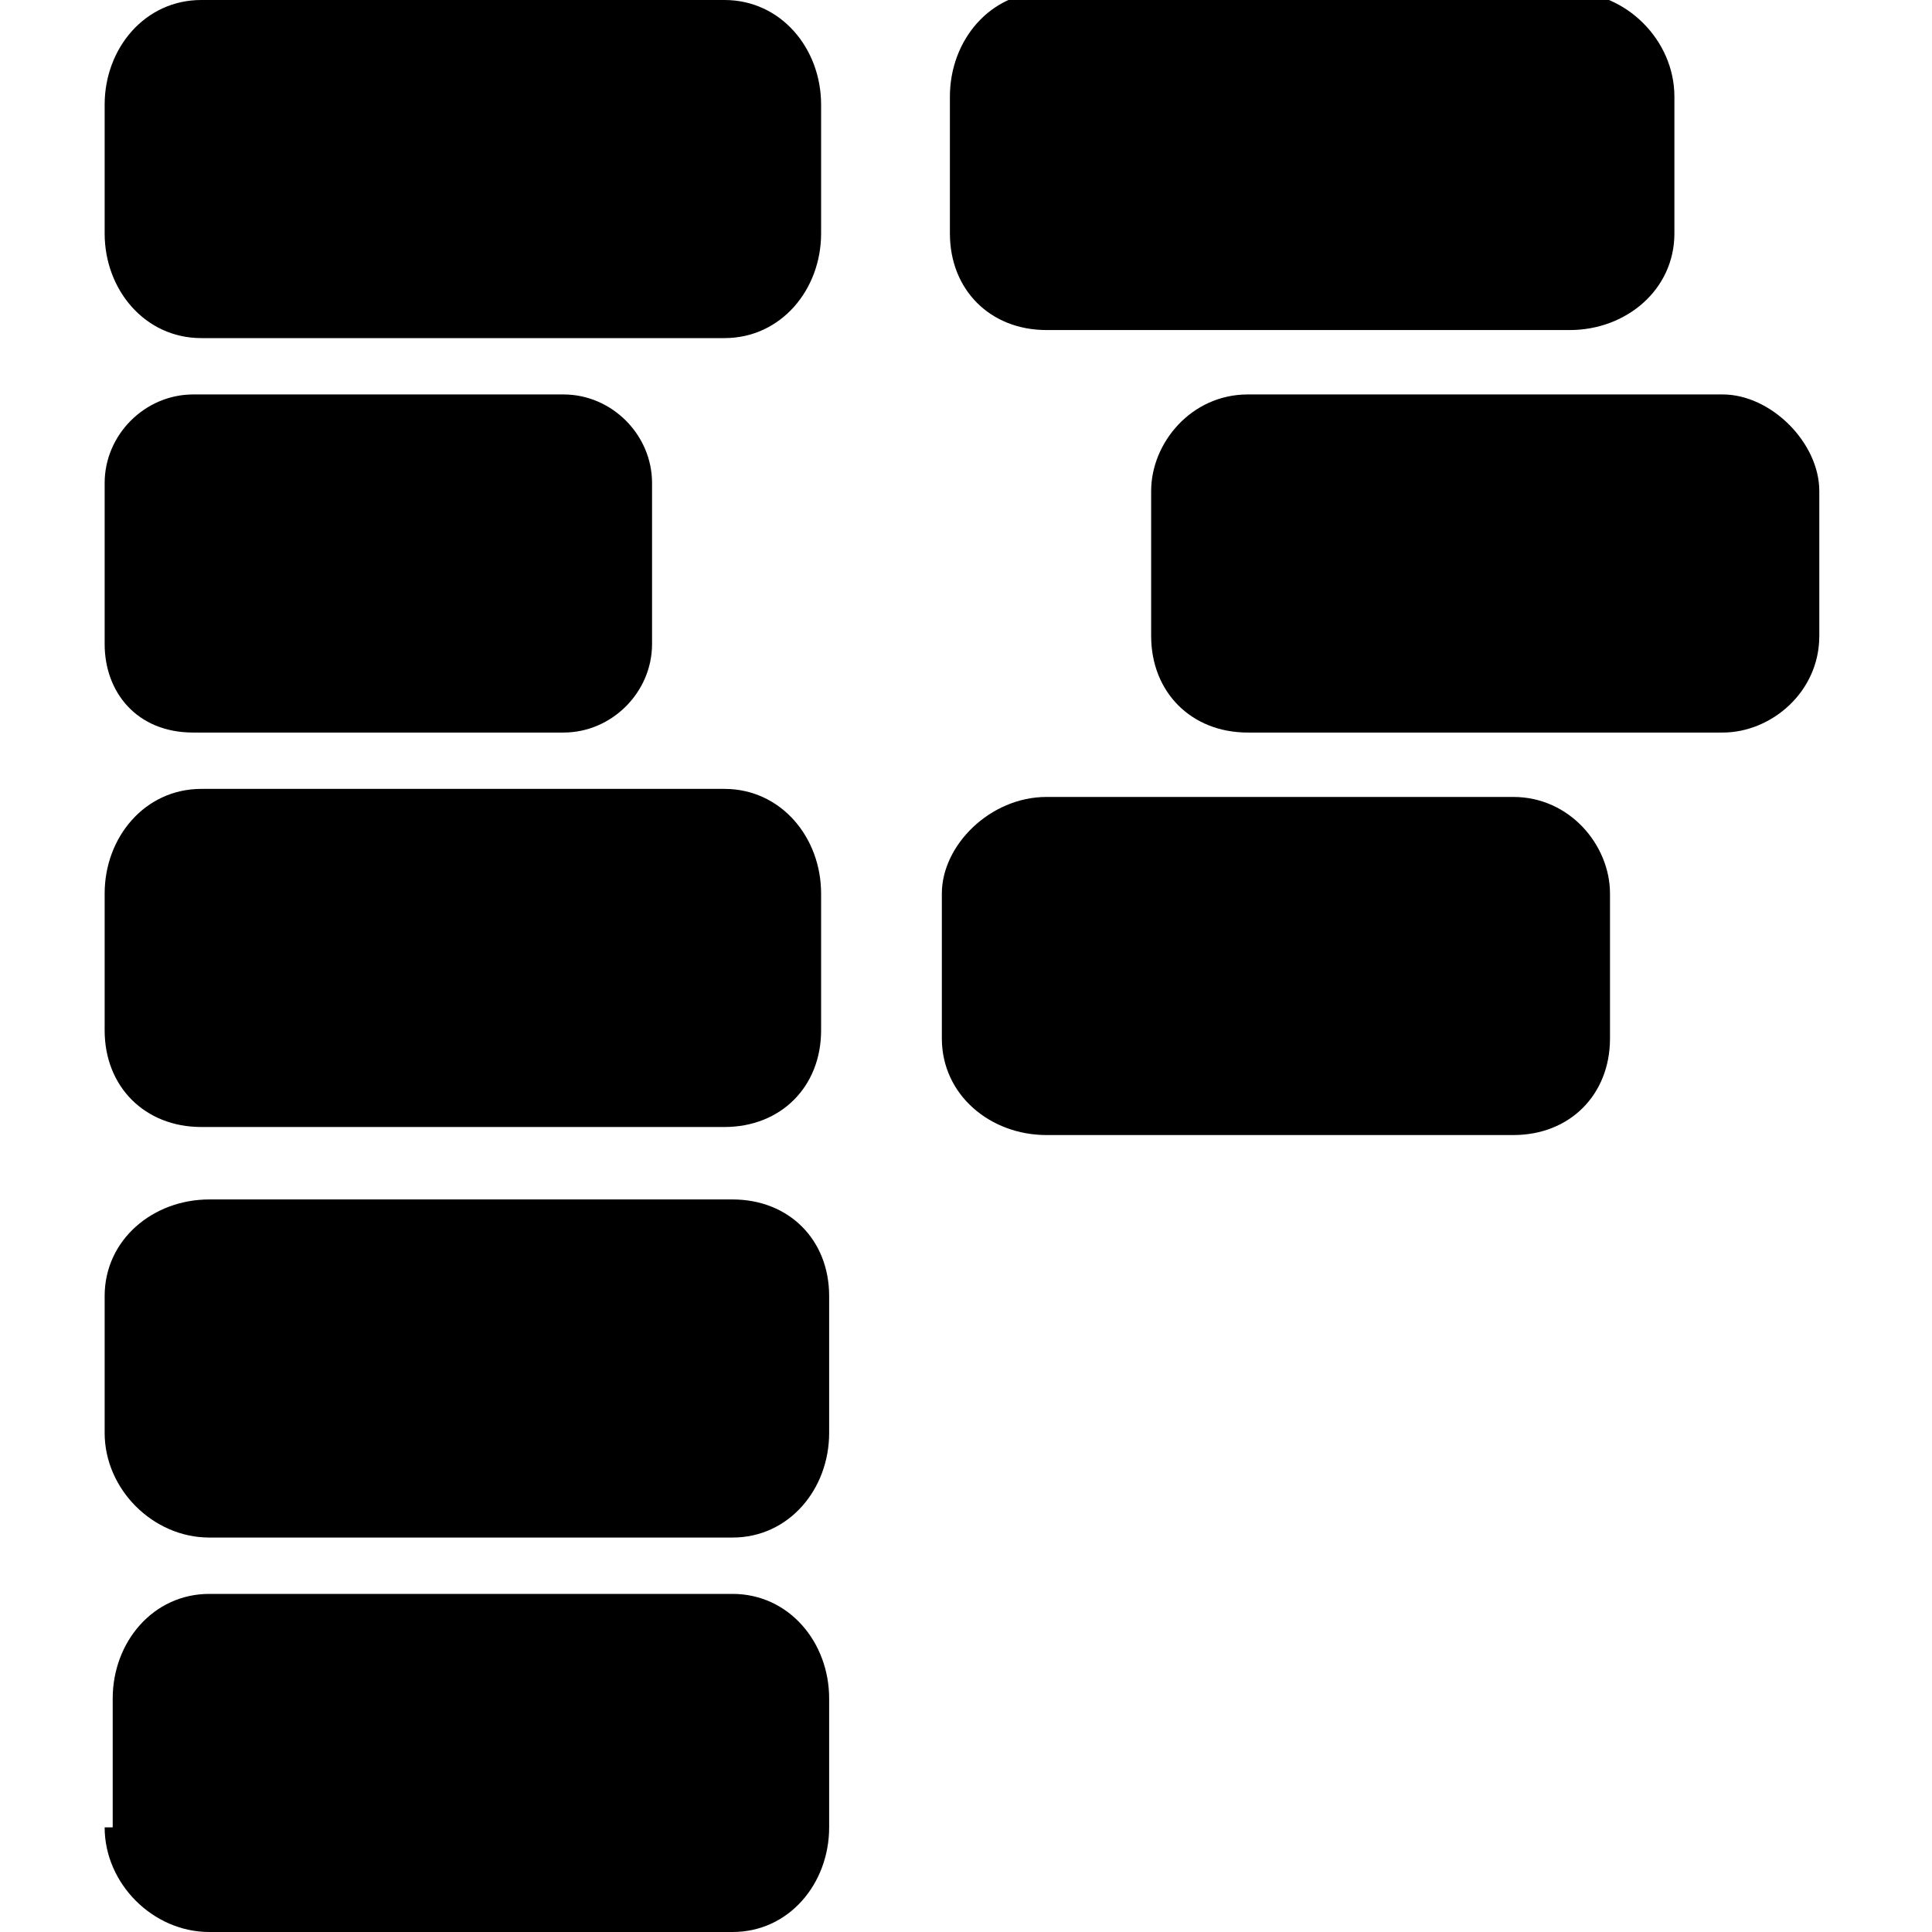
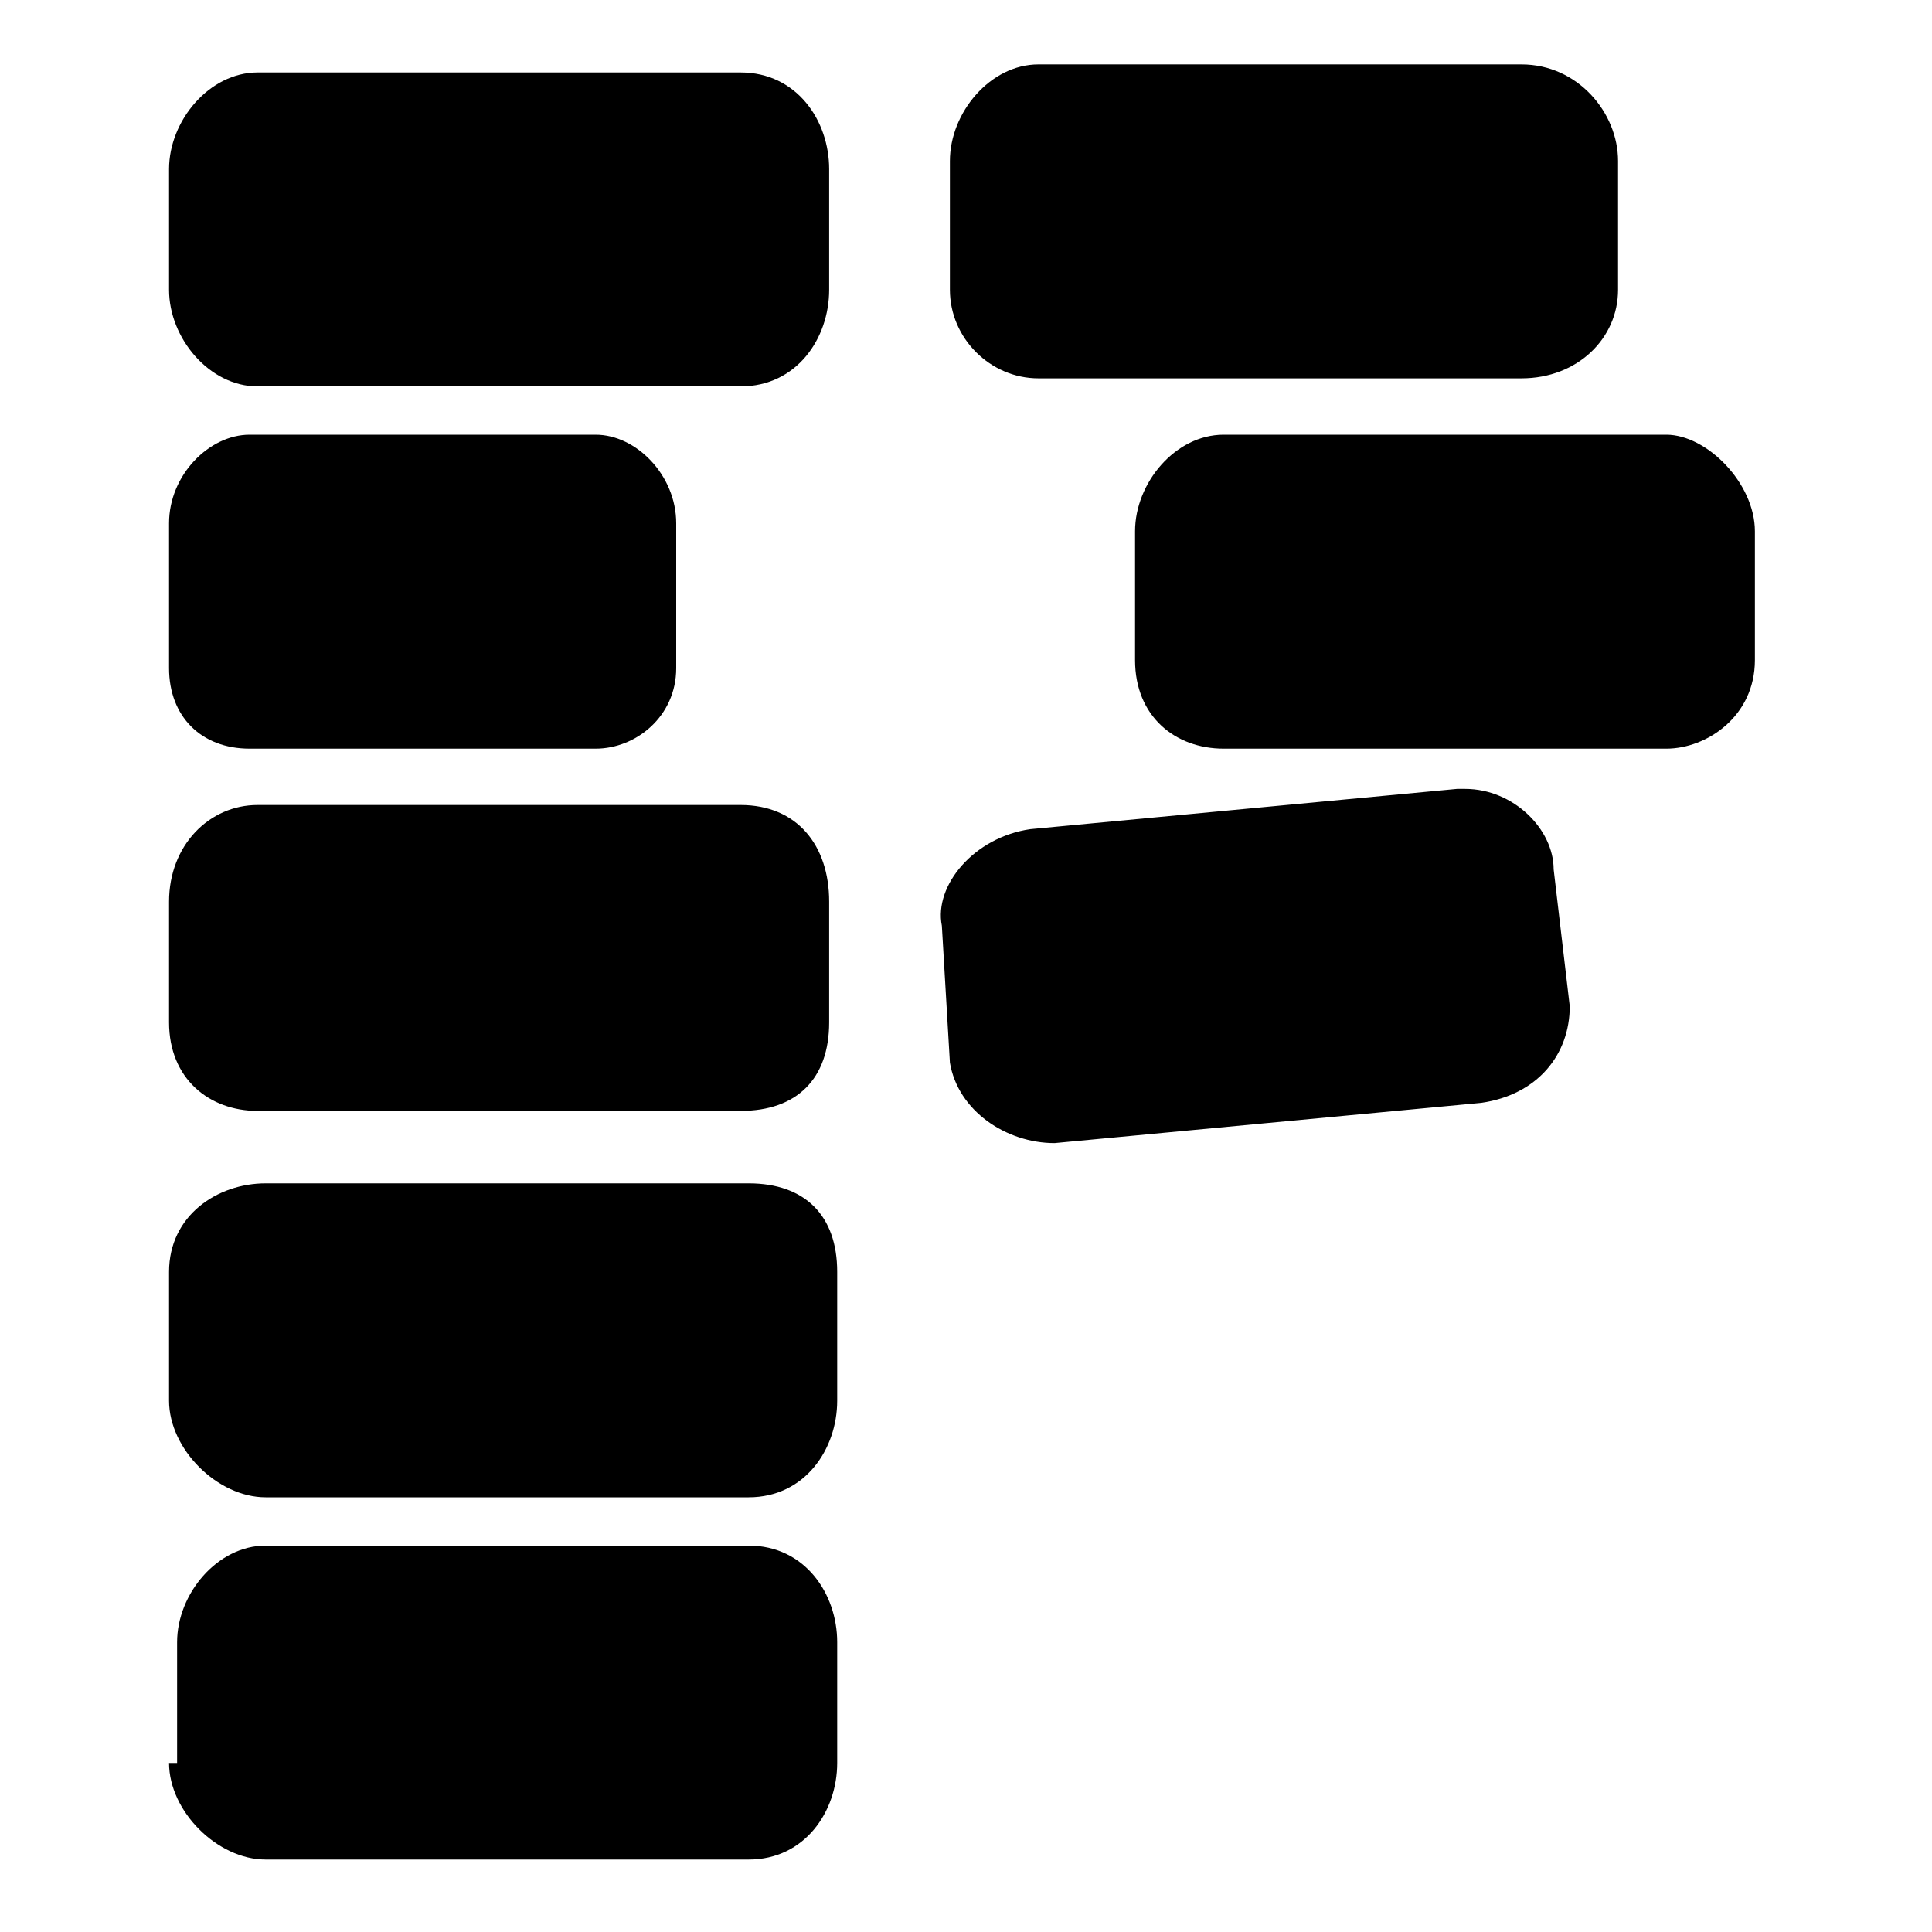
<svg xmlns="http://www.w3.org/2000/svg" version="1.2" viewBox="0 0 24 24" width="24" height="24">
  <style />
-   <path d="m1.3 17.8c0 0.7 0.6 1.3 1.3 1.3h6.5c0.7 0 1.2-0.6 1.2-1.3v-1.7c0-0.7-0.5-1.2-1.2-1.2h-6.5c-0.7 0-1.3 0.5-1.3 1.2v1.7zm0 4.9c0 0.7 0.6 1.3 1.3 1.3h6.5c0.7 0 1.2-0.6 1.2-1.3v-1.6c0-0.7-0.5-1.3-1.2-1.3h-6.5c-0.7 0-1.2 0.6-1.2 1.3v1.6zm0-19.8c0 0.7 0.5 1.3 1.2 1.3h6.5c0.7 0 1.2-0.6 1.2-1.3v-1.6c0-0.7-0.5-1.3-1.2-1.3h-6.5c-0.7 0-1.2 0.6-1.2 1.3zm0 5.1c0 0.6 0.4 1.1 1.1 1.1h4.6c0.6 0 1.1-0.5 1.1-1.1v-2c0-0.6-0.5-1.1-1.1-1.1h-4.6c-0.6 0-1.1 0.5-1.1 1.1zm0 4.8c0 0.7 0.5 1.2 1.2 1.2h6.5c0.7 0 1.2-0.5 1.2-1.2v-1.7c0-0.7-0.5-1.3-1.2-1.3h-6.5c-0.7 0-1.2 0.6-1.2 1.3zm10.5-9.9c0 0.7 0.5 1.2 1.2 1.2h6.5c0.7 0 1.3-0.5 1.3-1.2v-1.7c0-0.7-0.6-1.3-1.3-1.3h-6.5c-0.7 0-1.2 0.6-1.2 1.3zm2.5 5c0 0.7 0.5 1.2 1.2 1.2h5.9c0.6 0 1.2-0.5 1.2-1.2v-1.8c0-0.6-0.6-1.2-1.2-1.2h-5.9c-0.7 0-1.2 0.6-1.2 1.2zm-2.6 5c0 0.7 0.6 1.2 1.3 1.2h5.8c0.7 0 1.2-0.5 1.2-1.2v-1.8c0-0.6-0.5-1.2-1.2-1.2h-5.8c-0.7 0-1.3 0.6-1.3 1.2z" />
+   <path d="m3.3 19.2h6c0.7 0 1.1 0.6 1.1 1.2v1.5c0 0.6-0.4 1.2-1.1 1.2h-6c-0.6 0-1.2-0.6-1.2-1.2h0.1v-1.5c0-0.6 0.5-1.2 1.1-1.2zm0-4.5h6c0.7 0 1.1 0.4 1.1 1.1v1.6c0 0.6-0.4 1.2-1.1 1.2h-6c-0.6 0-1.2-0.6-1.2-1.2v-1.6c0-0.7 0.6-1.1 1.2-1.1zm-0.1-4.7h6c0.7 0 1.1 0.5 1.1 1.2v1.5c0 0.7-0.4 1.1-1.1 1.1h-6c-0.6 0-1.1-0.4-1.1-1.1v-1.5c0-0.7 0.5-1.2 1.1-1.2zm15-0.2c0.6 0 1.1 0.5 1.1 1l0.2 1.7c0 0.6-0.4 1.1-1.1 1.2l-5.3 0.5c-0.6 0-1.2-0.4-1.3-1l-0.1-1.7c-0.1-0.5 0.4-1.1 1.1-1.2l5.3-0.5q0.1 0 0.1 0zm-3-4.4h5.5c0.5 0 1.1 0.6 1.1 1.2v1.6c0 0.7-0.6 1.1-1.1 1.1h-5.5c-0.6 0-1.1-0.4-1.1-1.1v-1.6c0-0.6 0.5-1.2 1.1-1.2zm-12.1 0h4.3c0.5 0 1 0.5 1 1.1v1.8c0 0.6-0.5 1-1 1h-4.3c-0.6 0-1-0.4-1-1v-1.8c0-0.6 0.5-1.1 1-1.1zm0.1-4.5h6c0.7 0 1.1 0.6 1.1 1.2v1.5c0 0.6-0.4 1.2-1.1 1.2h-6c-0.6 0-1.1-0.6-1.1-1.2v-1.5c0-0.6 0.5-1.2 1.1-1.2zm9.7-0.1h6c0.7 0 1.2 0.6 1.2 1.2v1.6c0 0.6-0.5 1.1-1.2 1.1h-6c-0.6 0-1.1-0.5-1.1-1.1v-1.6c0-0.6 0.5-1.2 1.1-1.2z" />
</svg>
